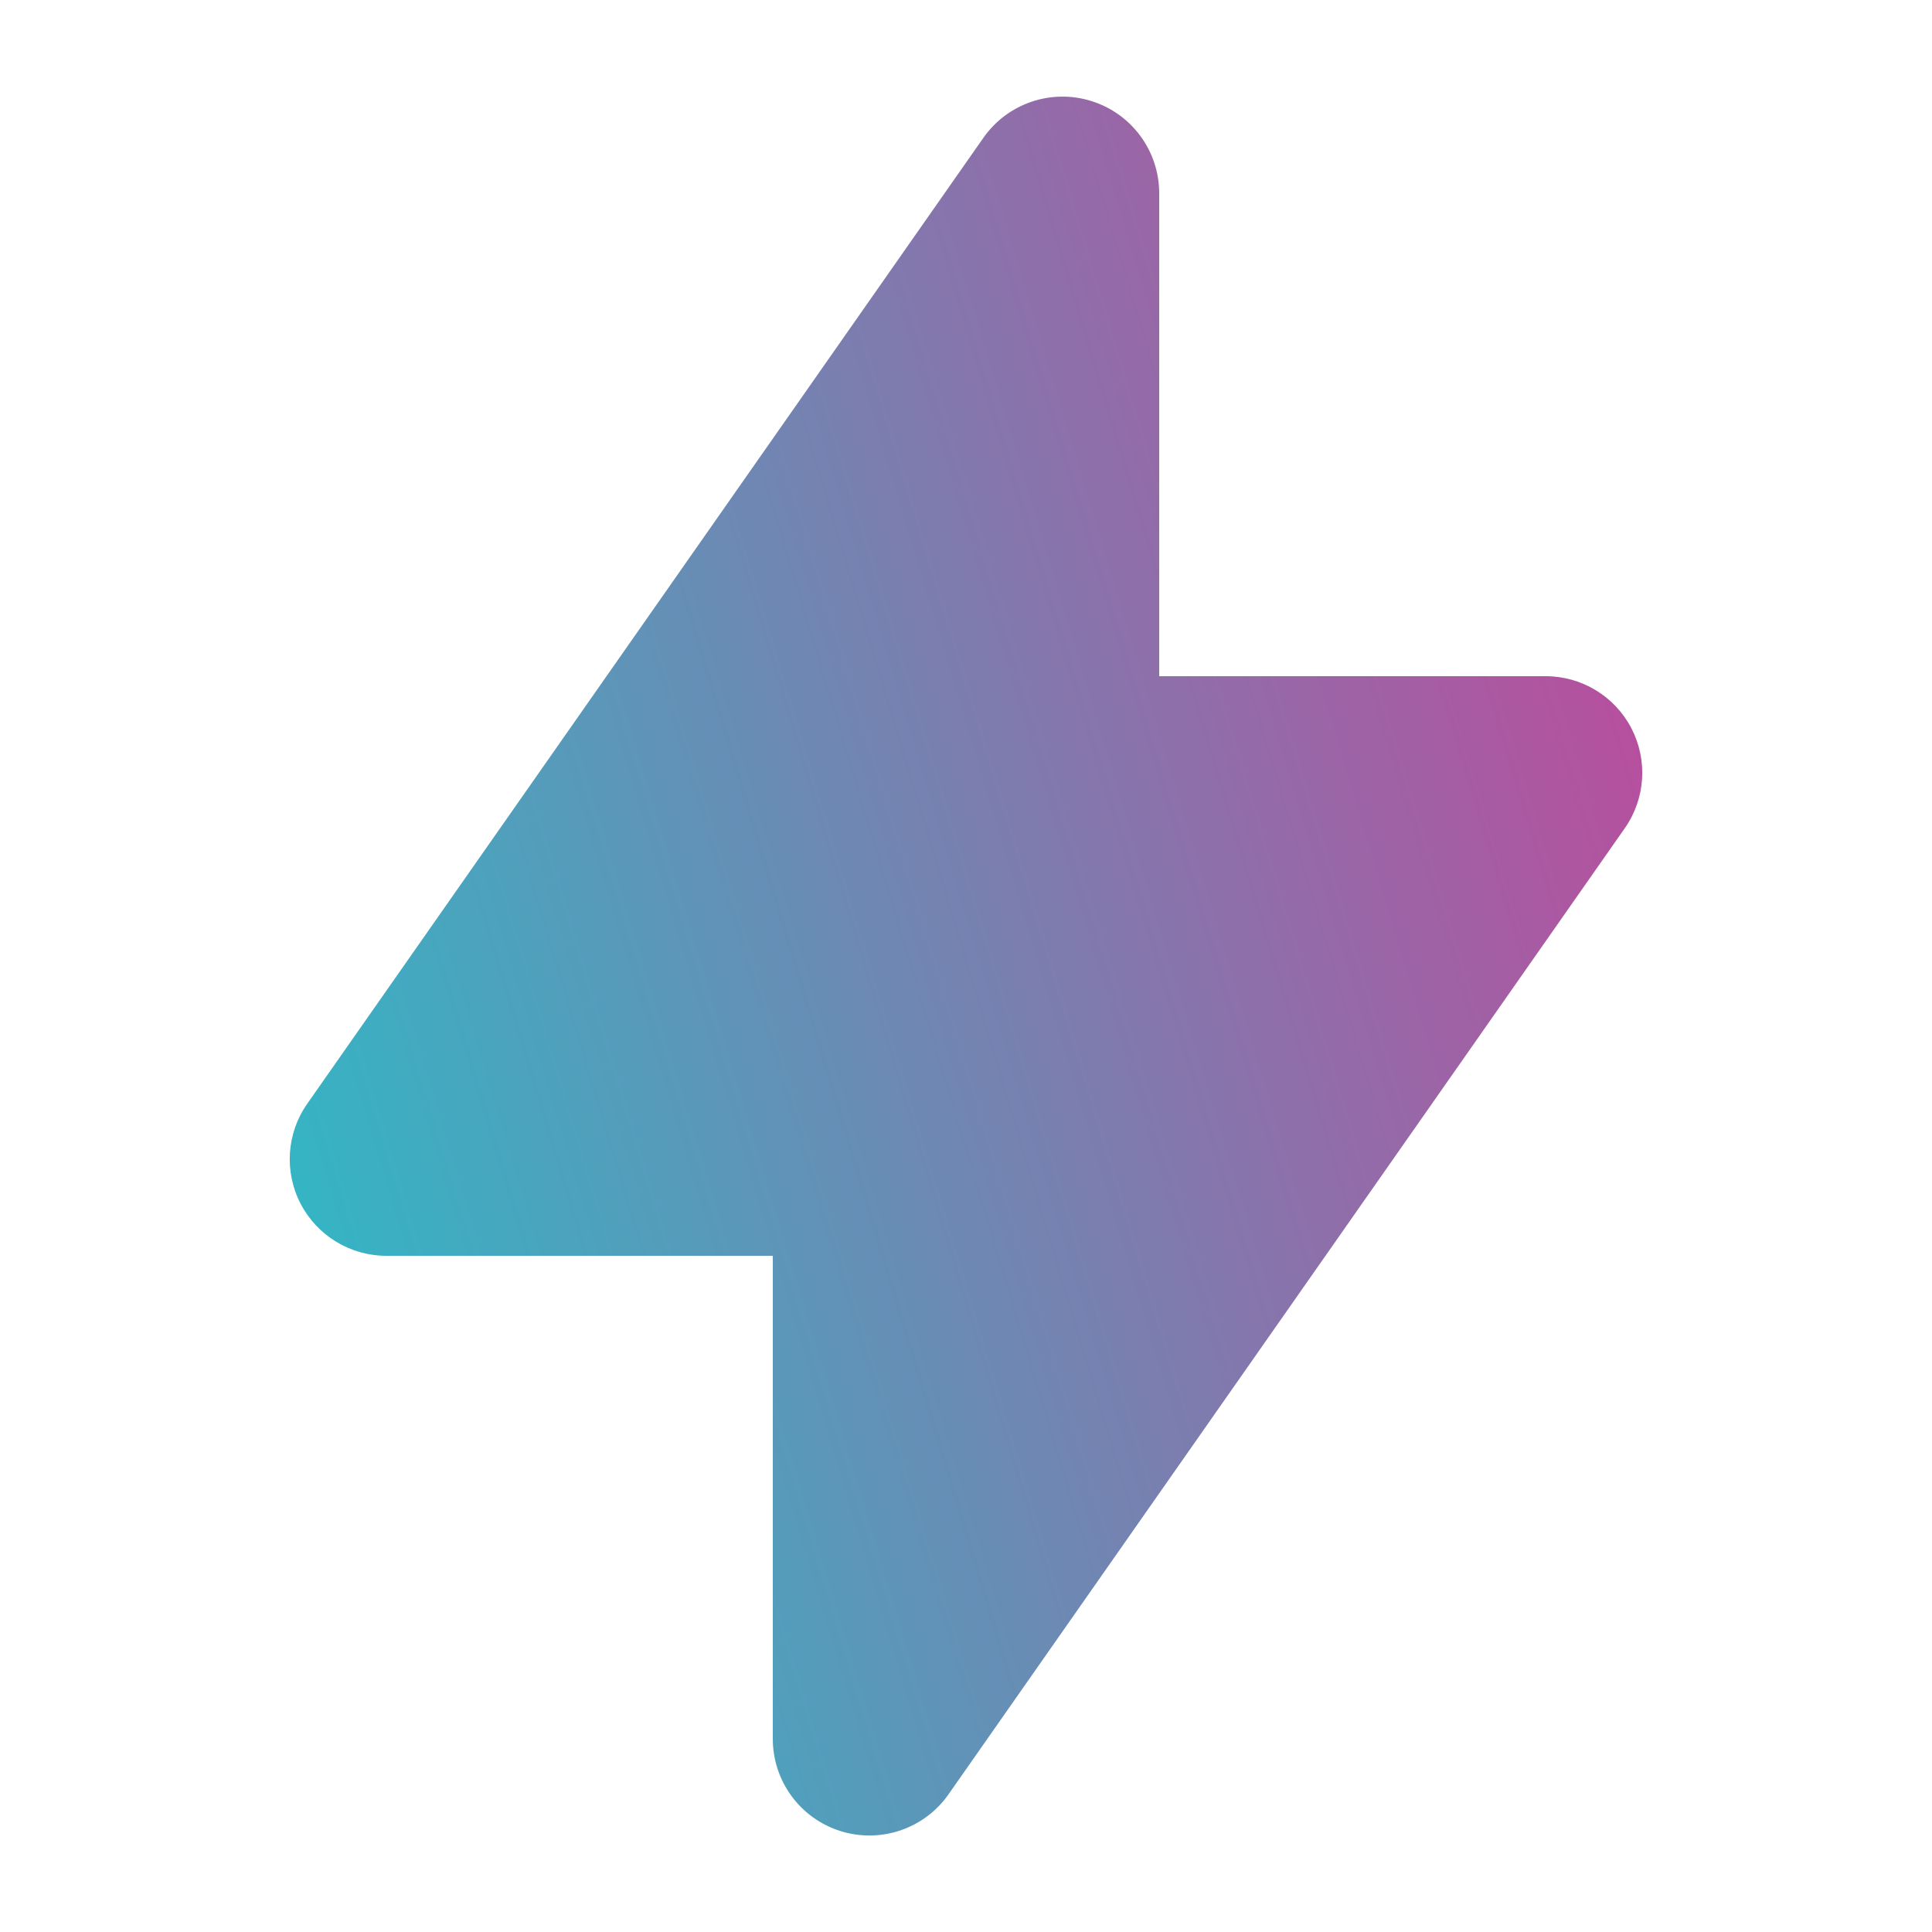
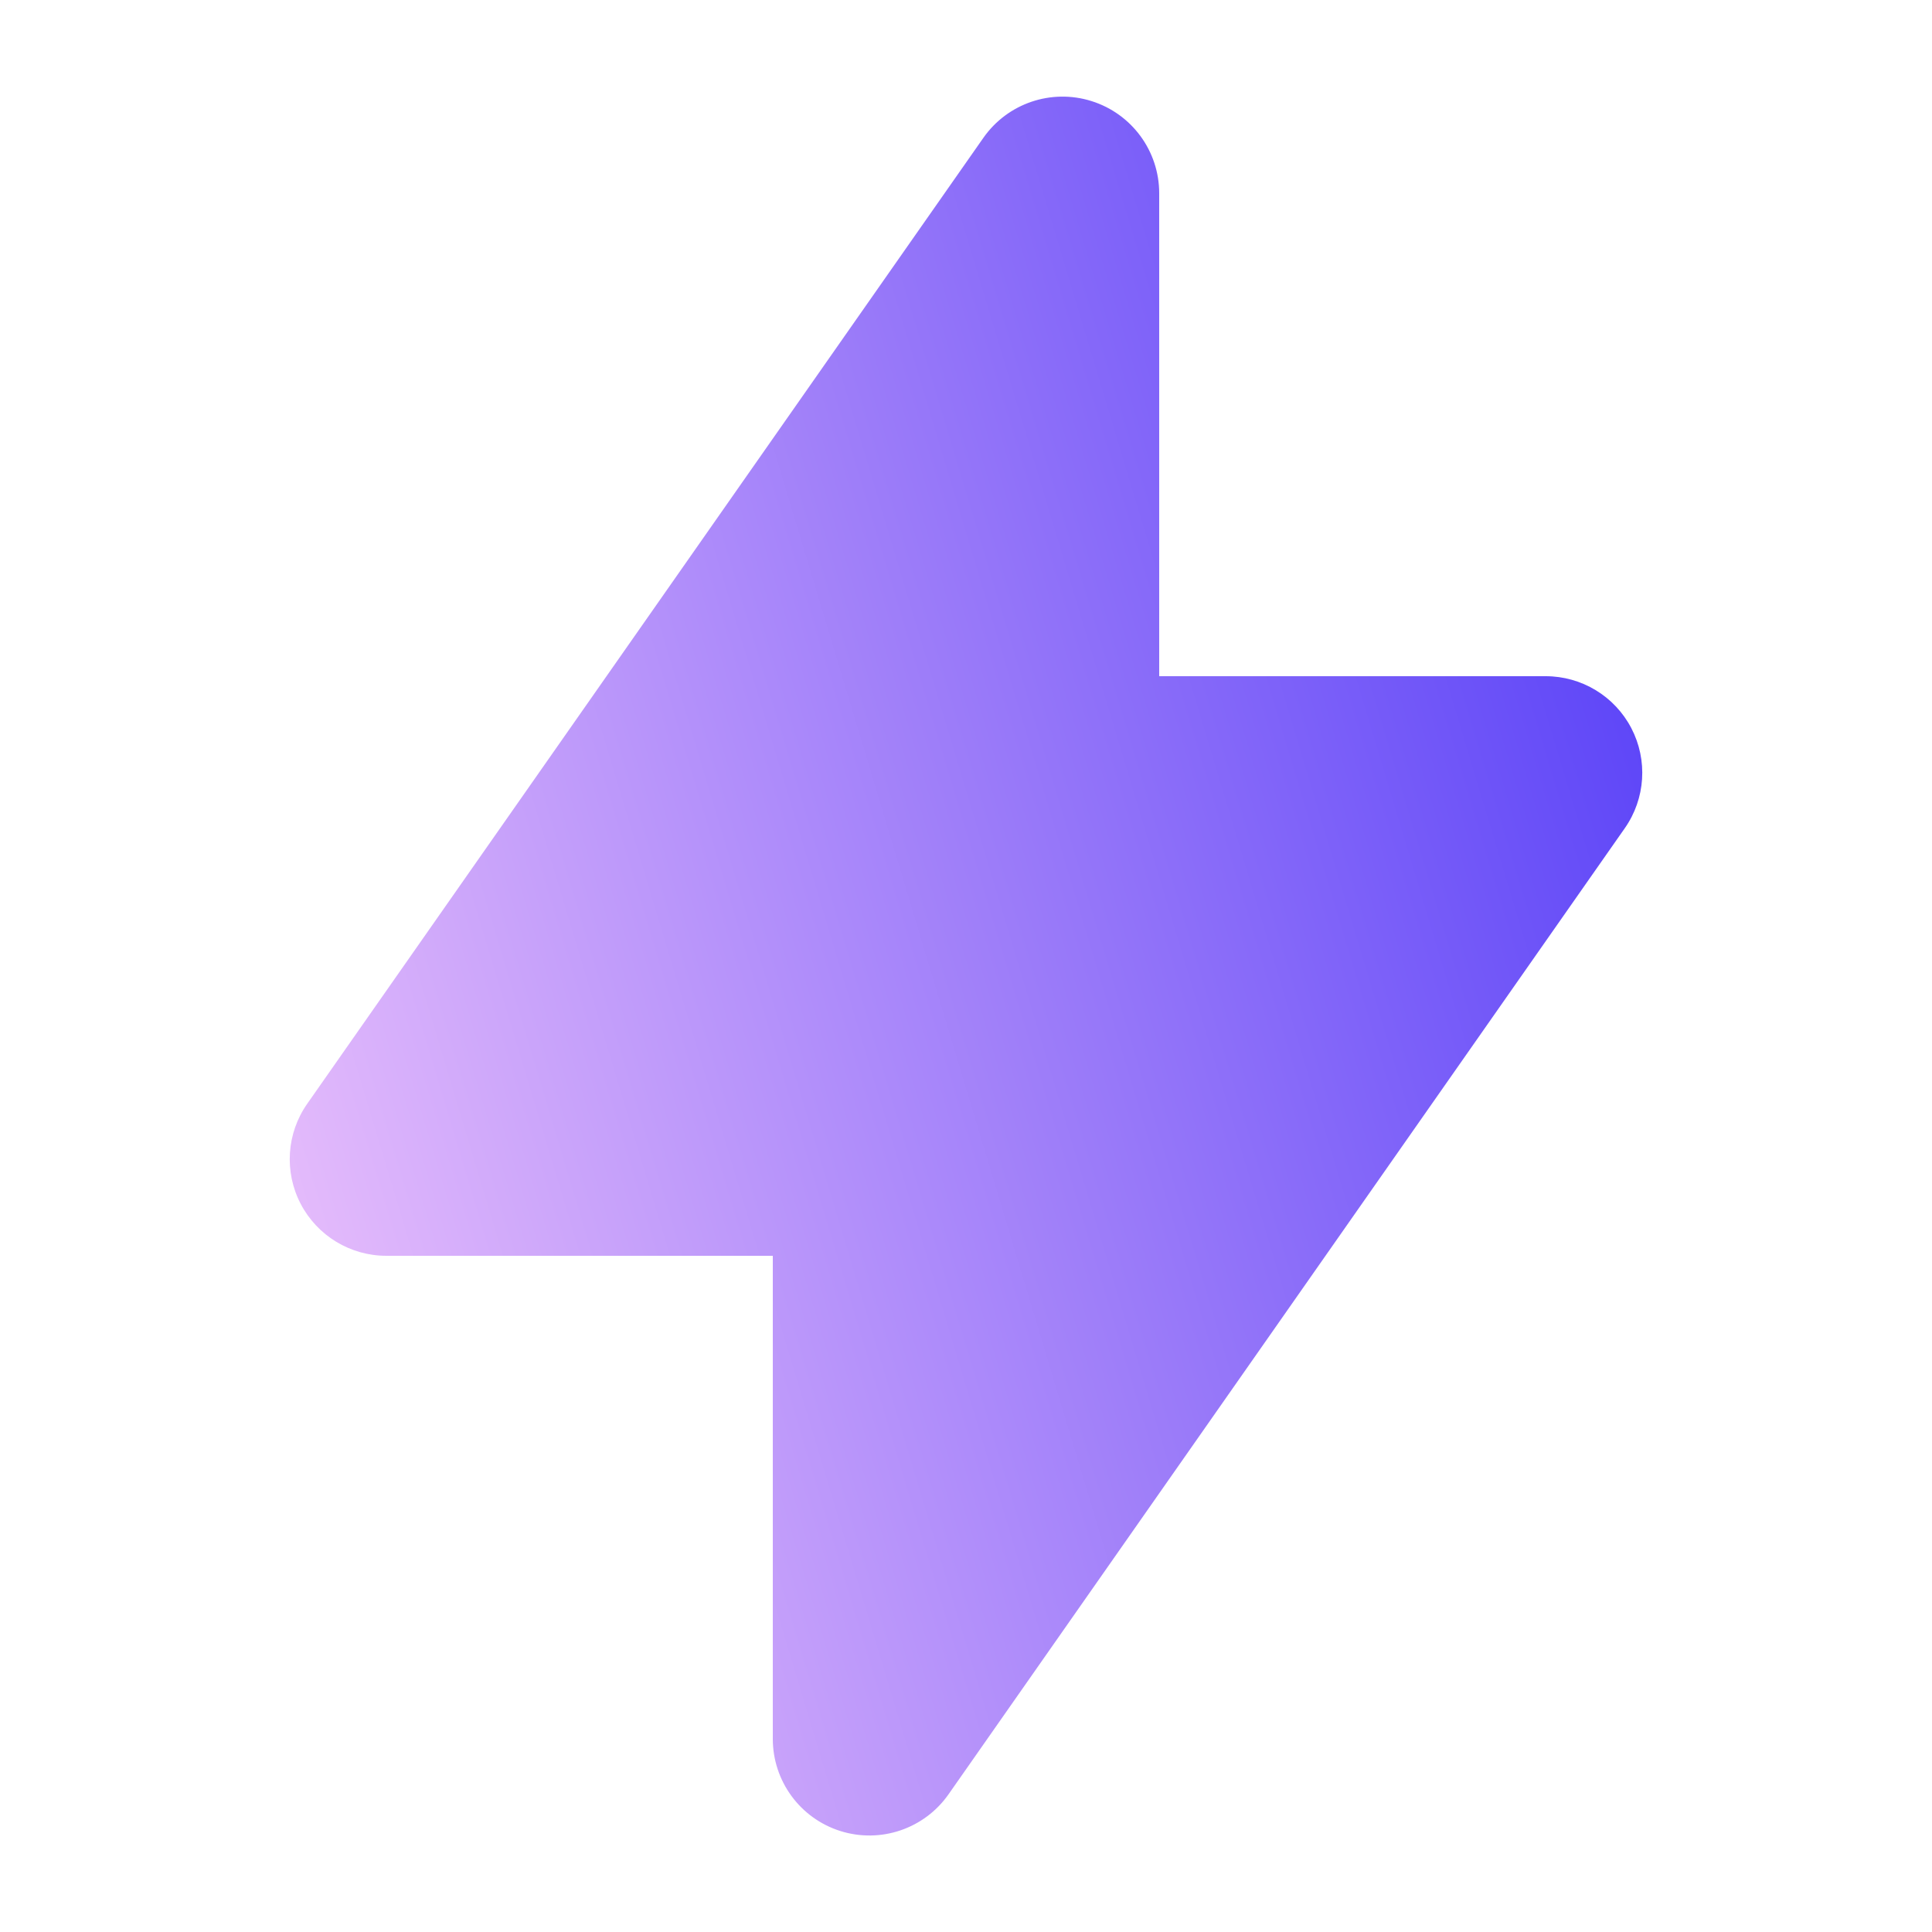
<svg xmlns="http://www.w3.org/2000/svg" viewBox="0 0 12 12" fill="none">
  <path fill-rule="evenodd" clip-rule="evenodd" d="M6.78.628a.6.6 0 0 1 .42.572v3h2.4a.6.6 0 0 1 .492.944l-4.2 6A.6.6 0 0 1 4.8 10.8v-3H2.4a.6.6 0 0 1-.492-.944l4.2-6A.6.6 0 0 1 6.78.628Z" fill="url(#a)" />
  <defs>
    <linearGradient id="a" x1="10.2" y1="4.672" x2="1.345" y2="7.335" gradientUnits="userSpaceOnUse">
-       <stop stop-color="#B6509E" />
-       <stop offset="1" stop-color="#2EBAC6" />
+       <stop stop-color="#5F47F8" />
+       <stop offset="1" stop-color="#EAC0FB" />
    </linearGradient>
  </defs>
</svg>
